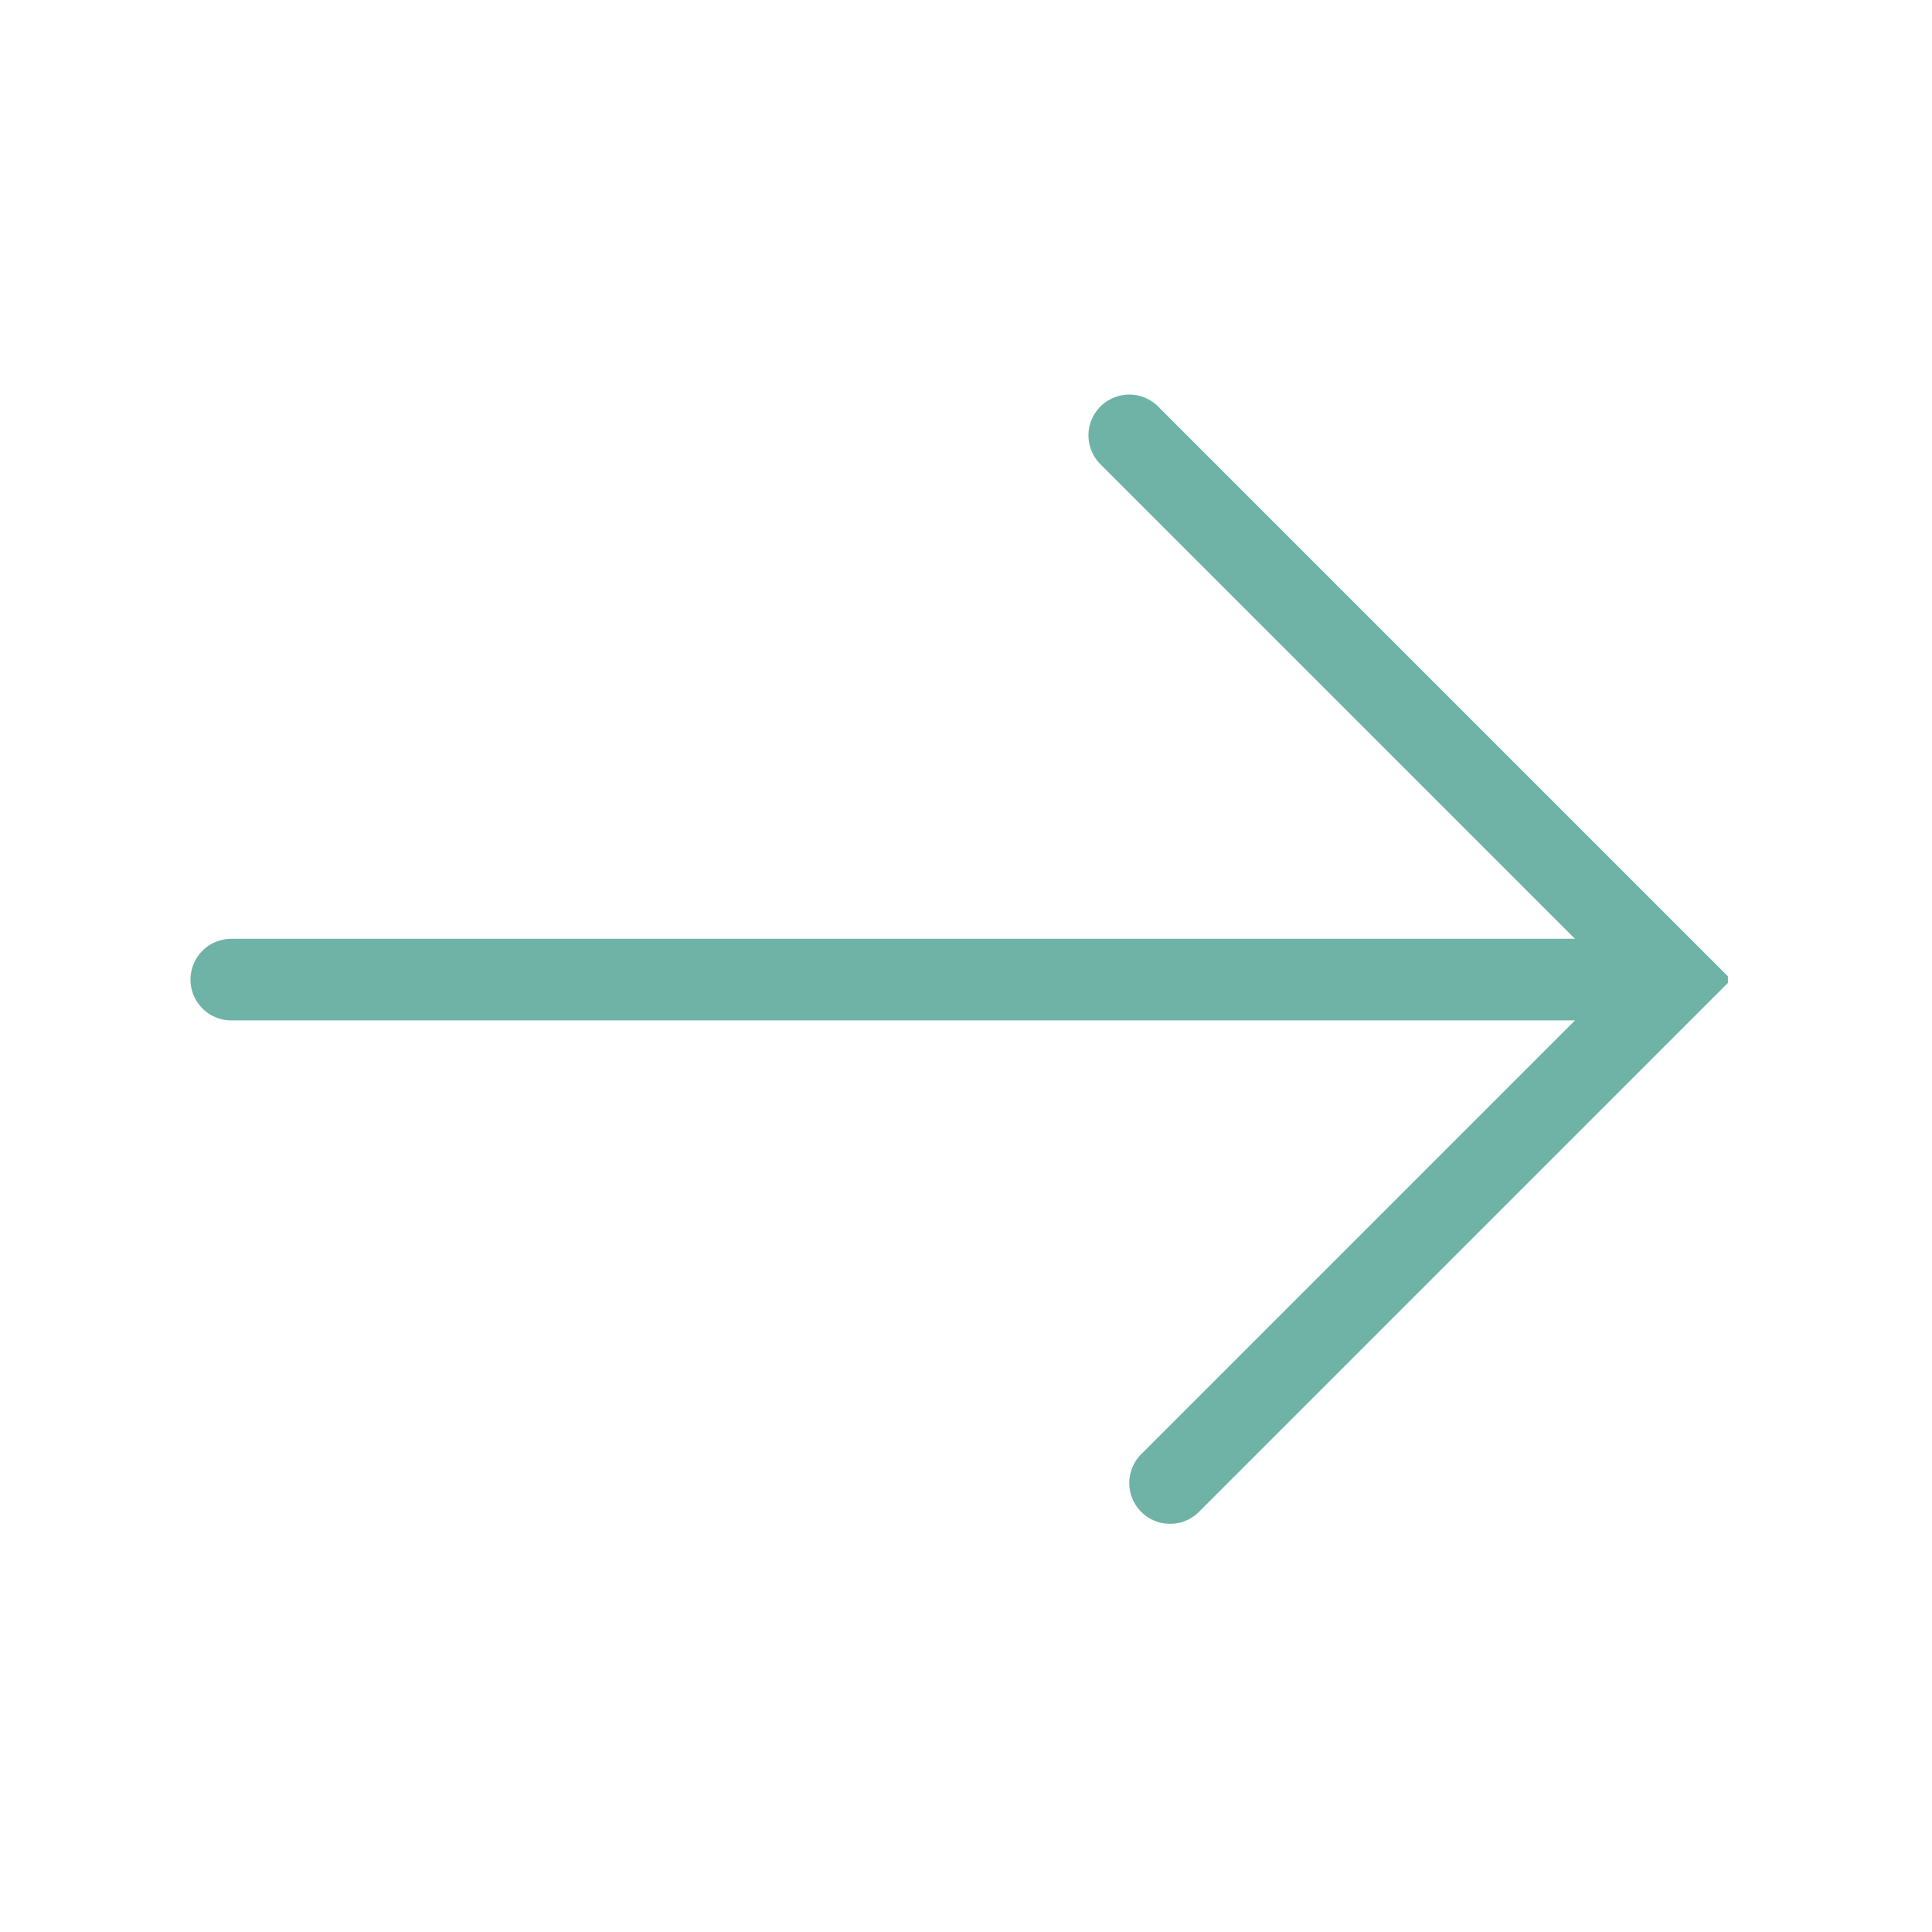
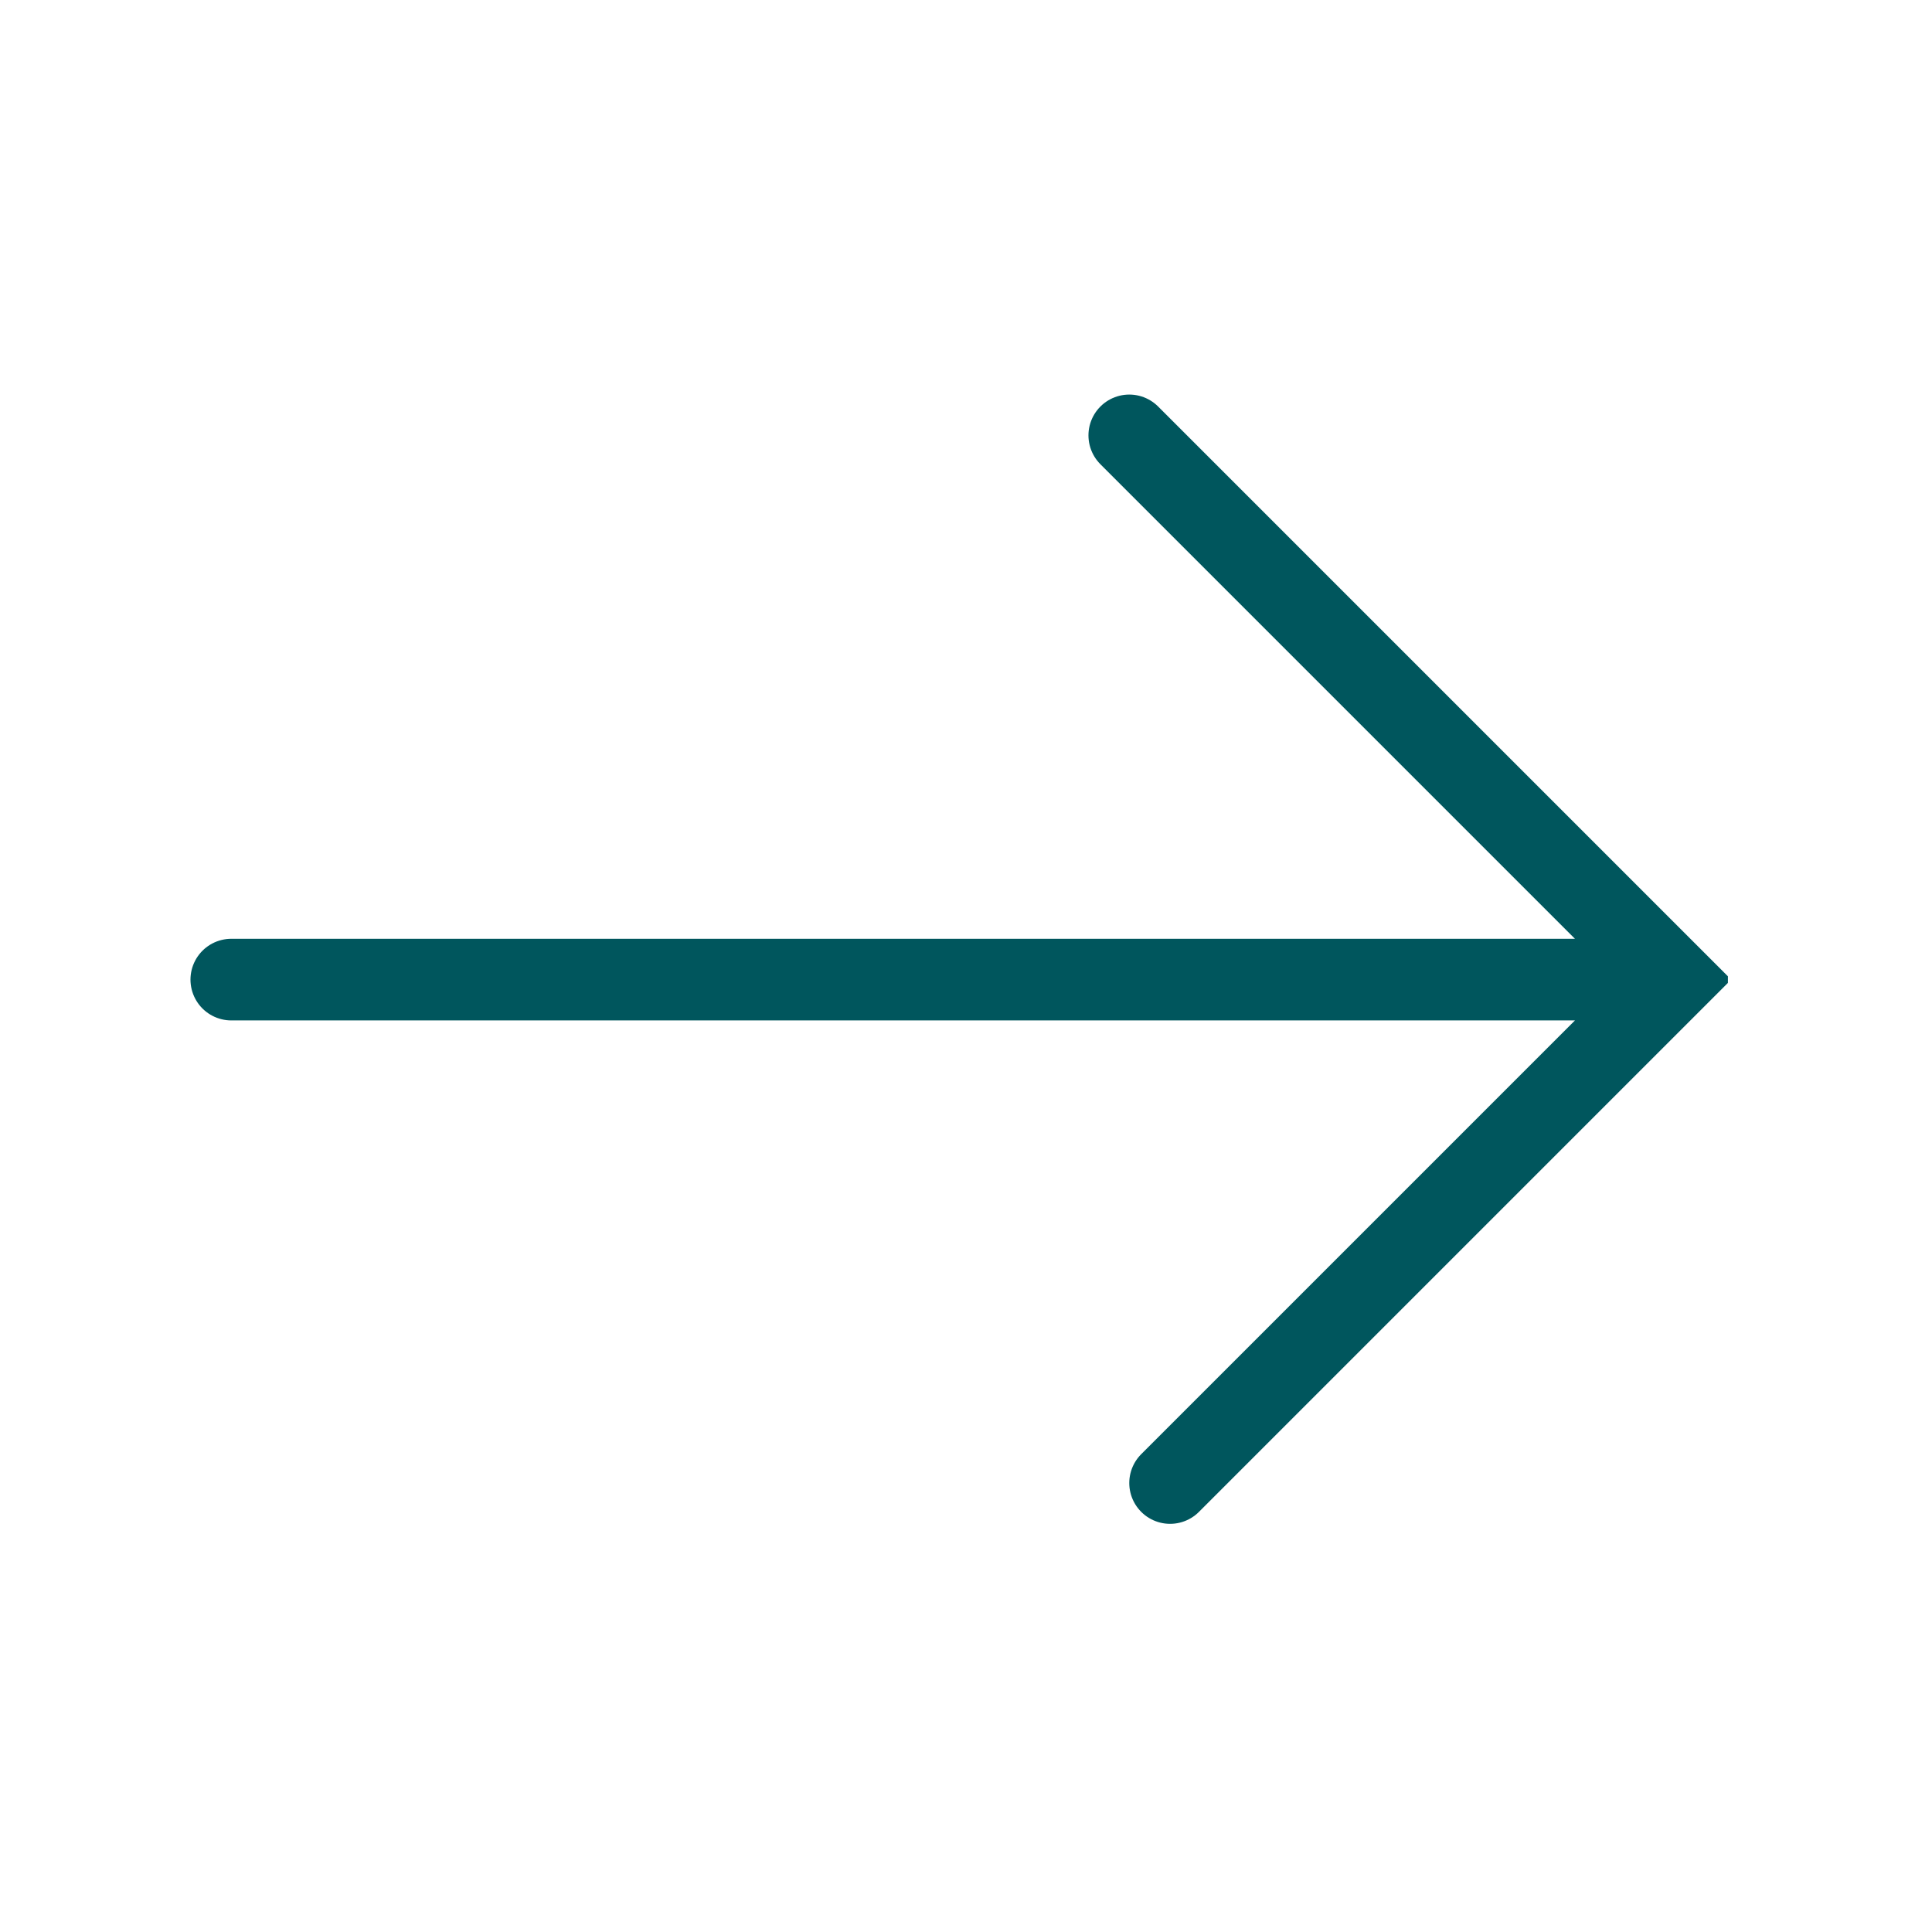
<svg xmlns="http://www.w3.org/2000/svg" xmlns:xlink="http://www.w3.org/1999/xlink" version="1.1" id="Layer_1" x="0px" y="0px" viewBox="0 0 14.2 14.2" style="enable-background:new 0 0 14.2 14.2;" xml:space="preserve">
  <style type="text/css">
- 	.st0{clip-path:url(#SVGID_2_);fill:none;stroke:#6EB3A6;stroke-width:0.6;stroke-linecap:round;stroke-miterlimit:10;}
+ 	.st0{clip-path:url(#SVGID_2_);fill:none;stroke:#00565D;stroke-width:0.6;stroke-linecap:round;stroke-miterlimit:10;}
</style>
  <g>
    <g>
      <defs>
        <rect id="SVGID_1_" x="1.4" y="2.9" width="11.3" height="8.3" />
      </defs>
      <clipPath id="SVGID_2_">
        <use xlink:href="#SVGID_1_" style="overflow:visible;" />
      </clipPath>
      <path class="st0" d="M8.3,3.2l4,4l-3.7,3.7 M1.7,7.2h10.5" />
    </g>
  </g>
</svg>
